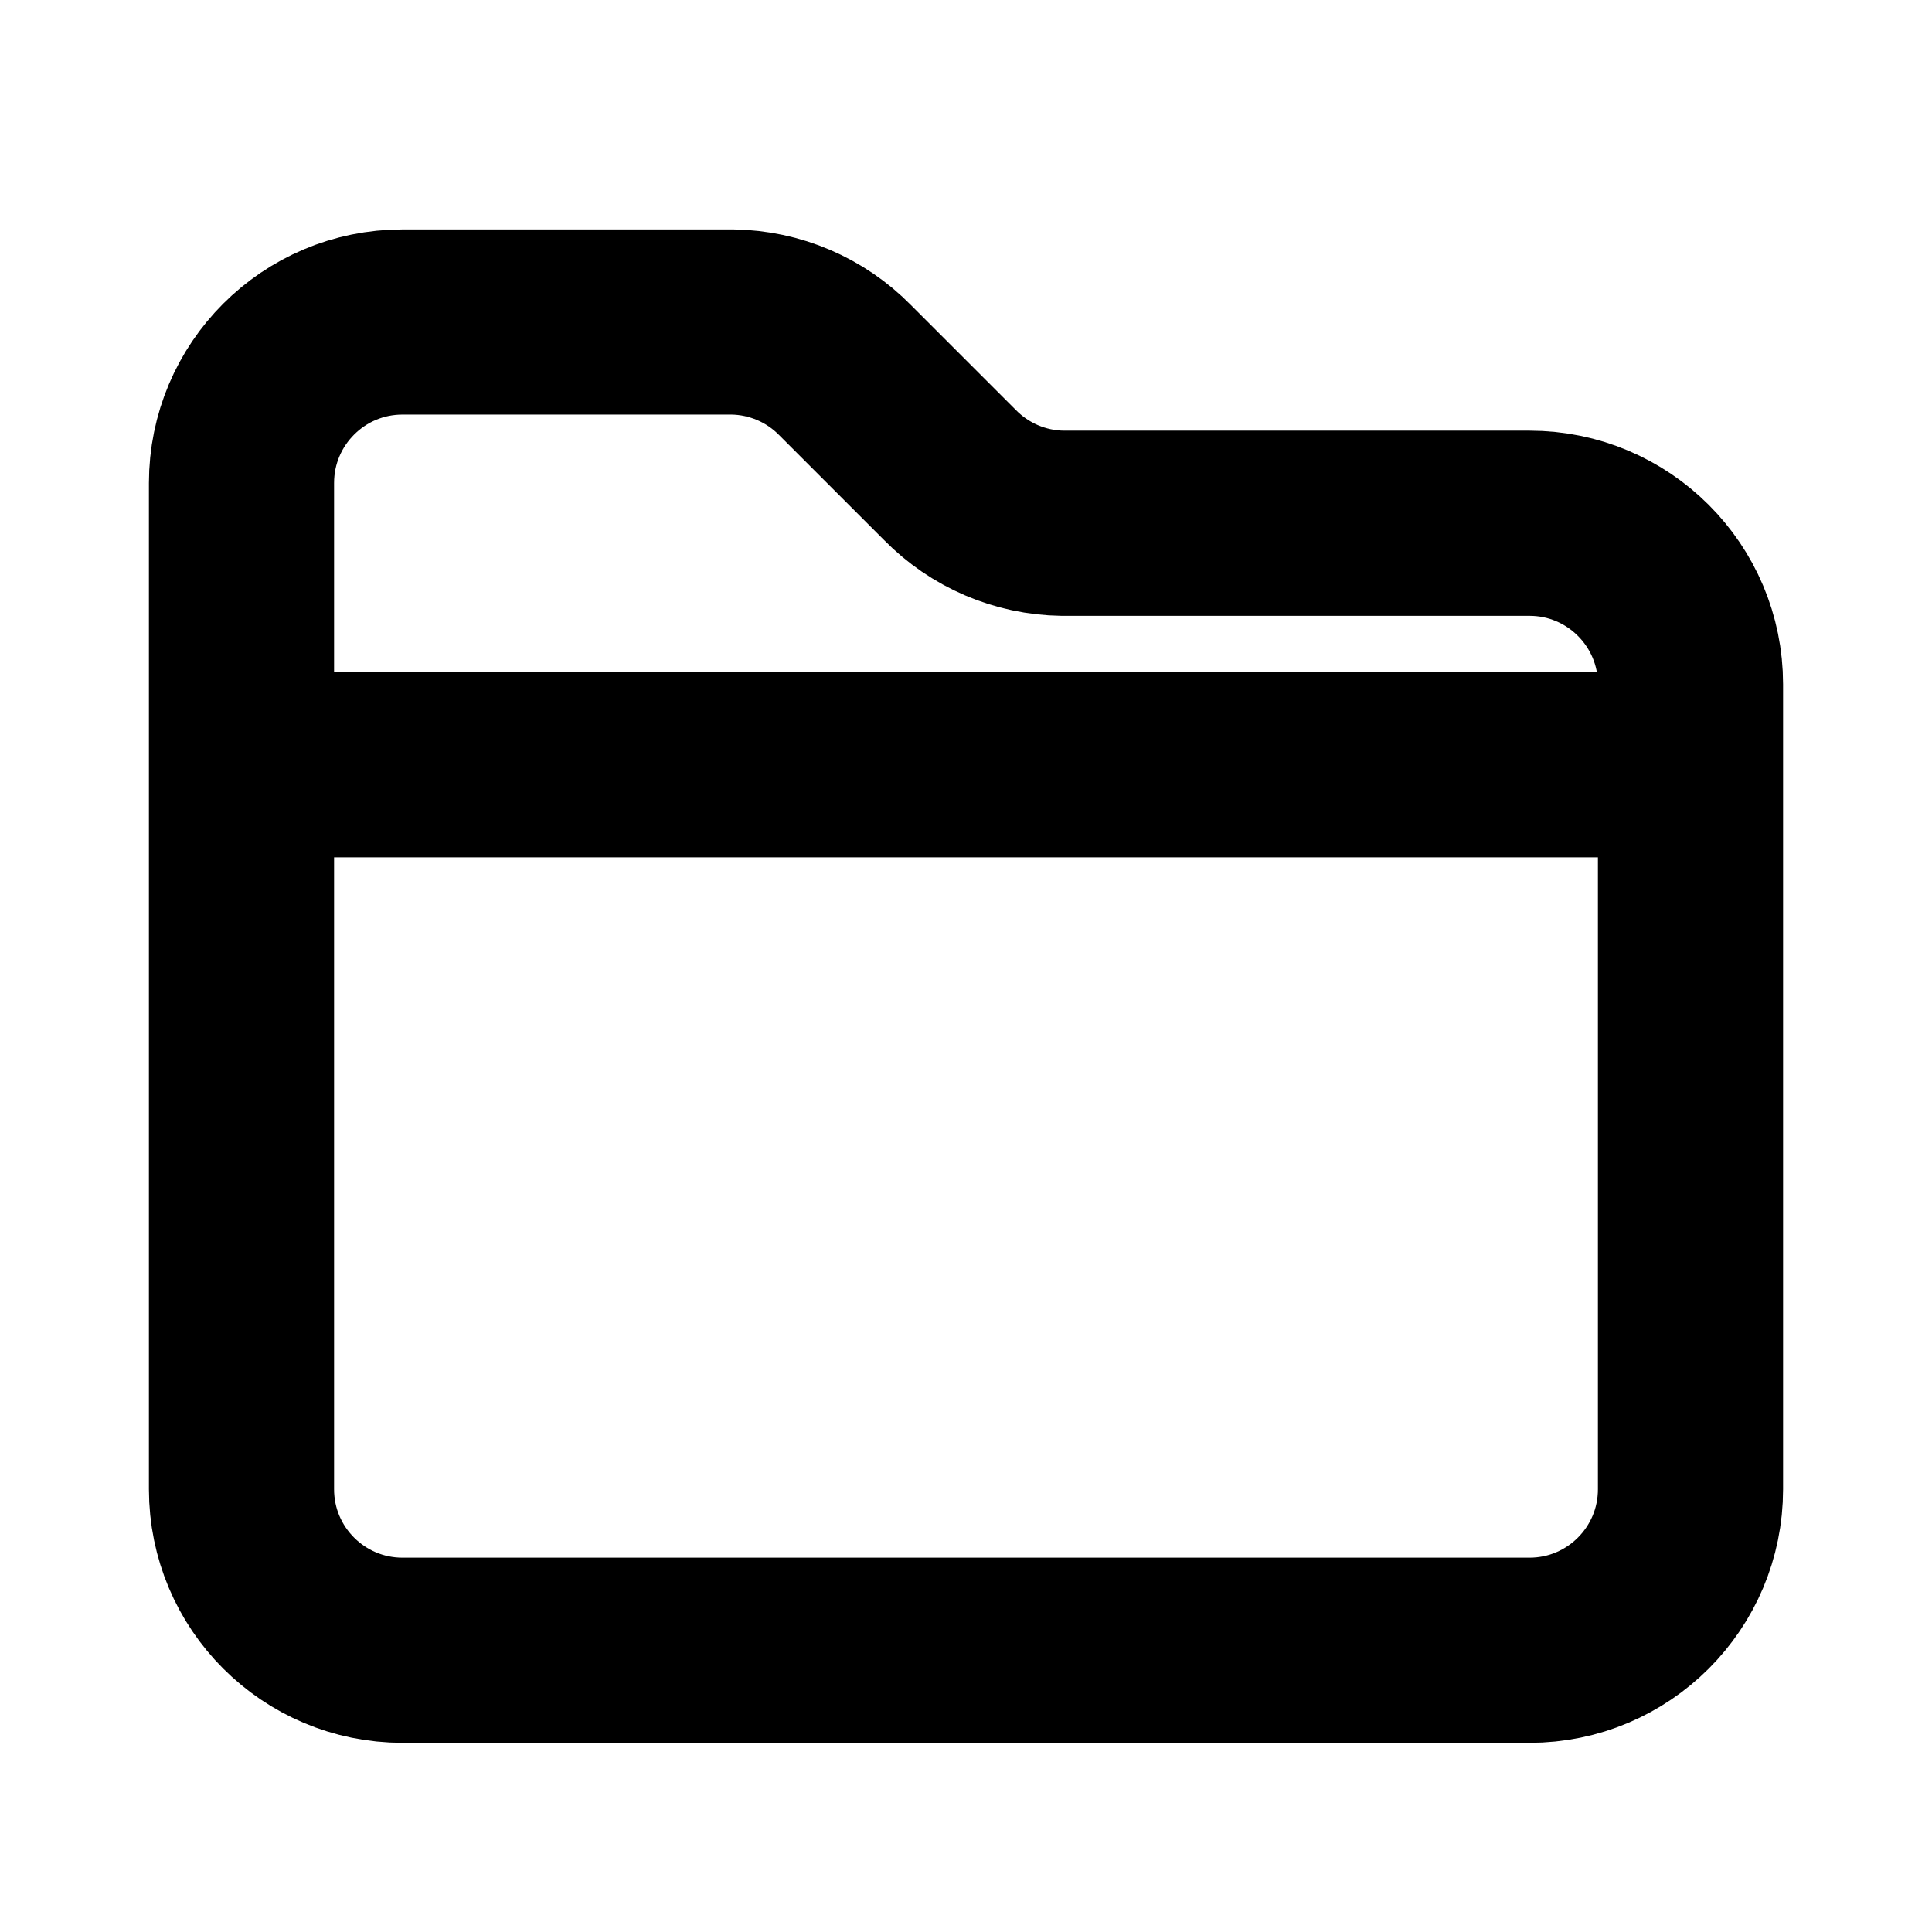
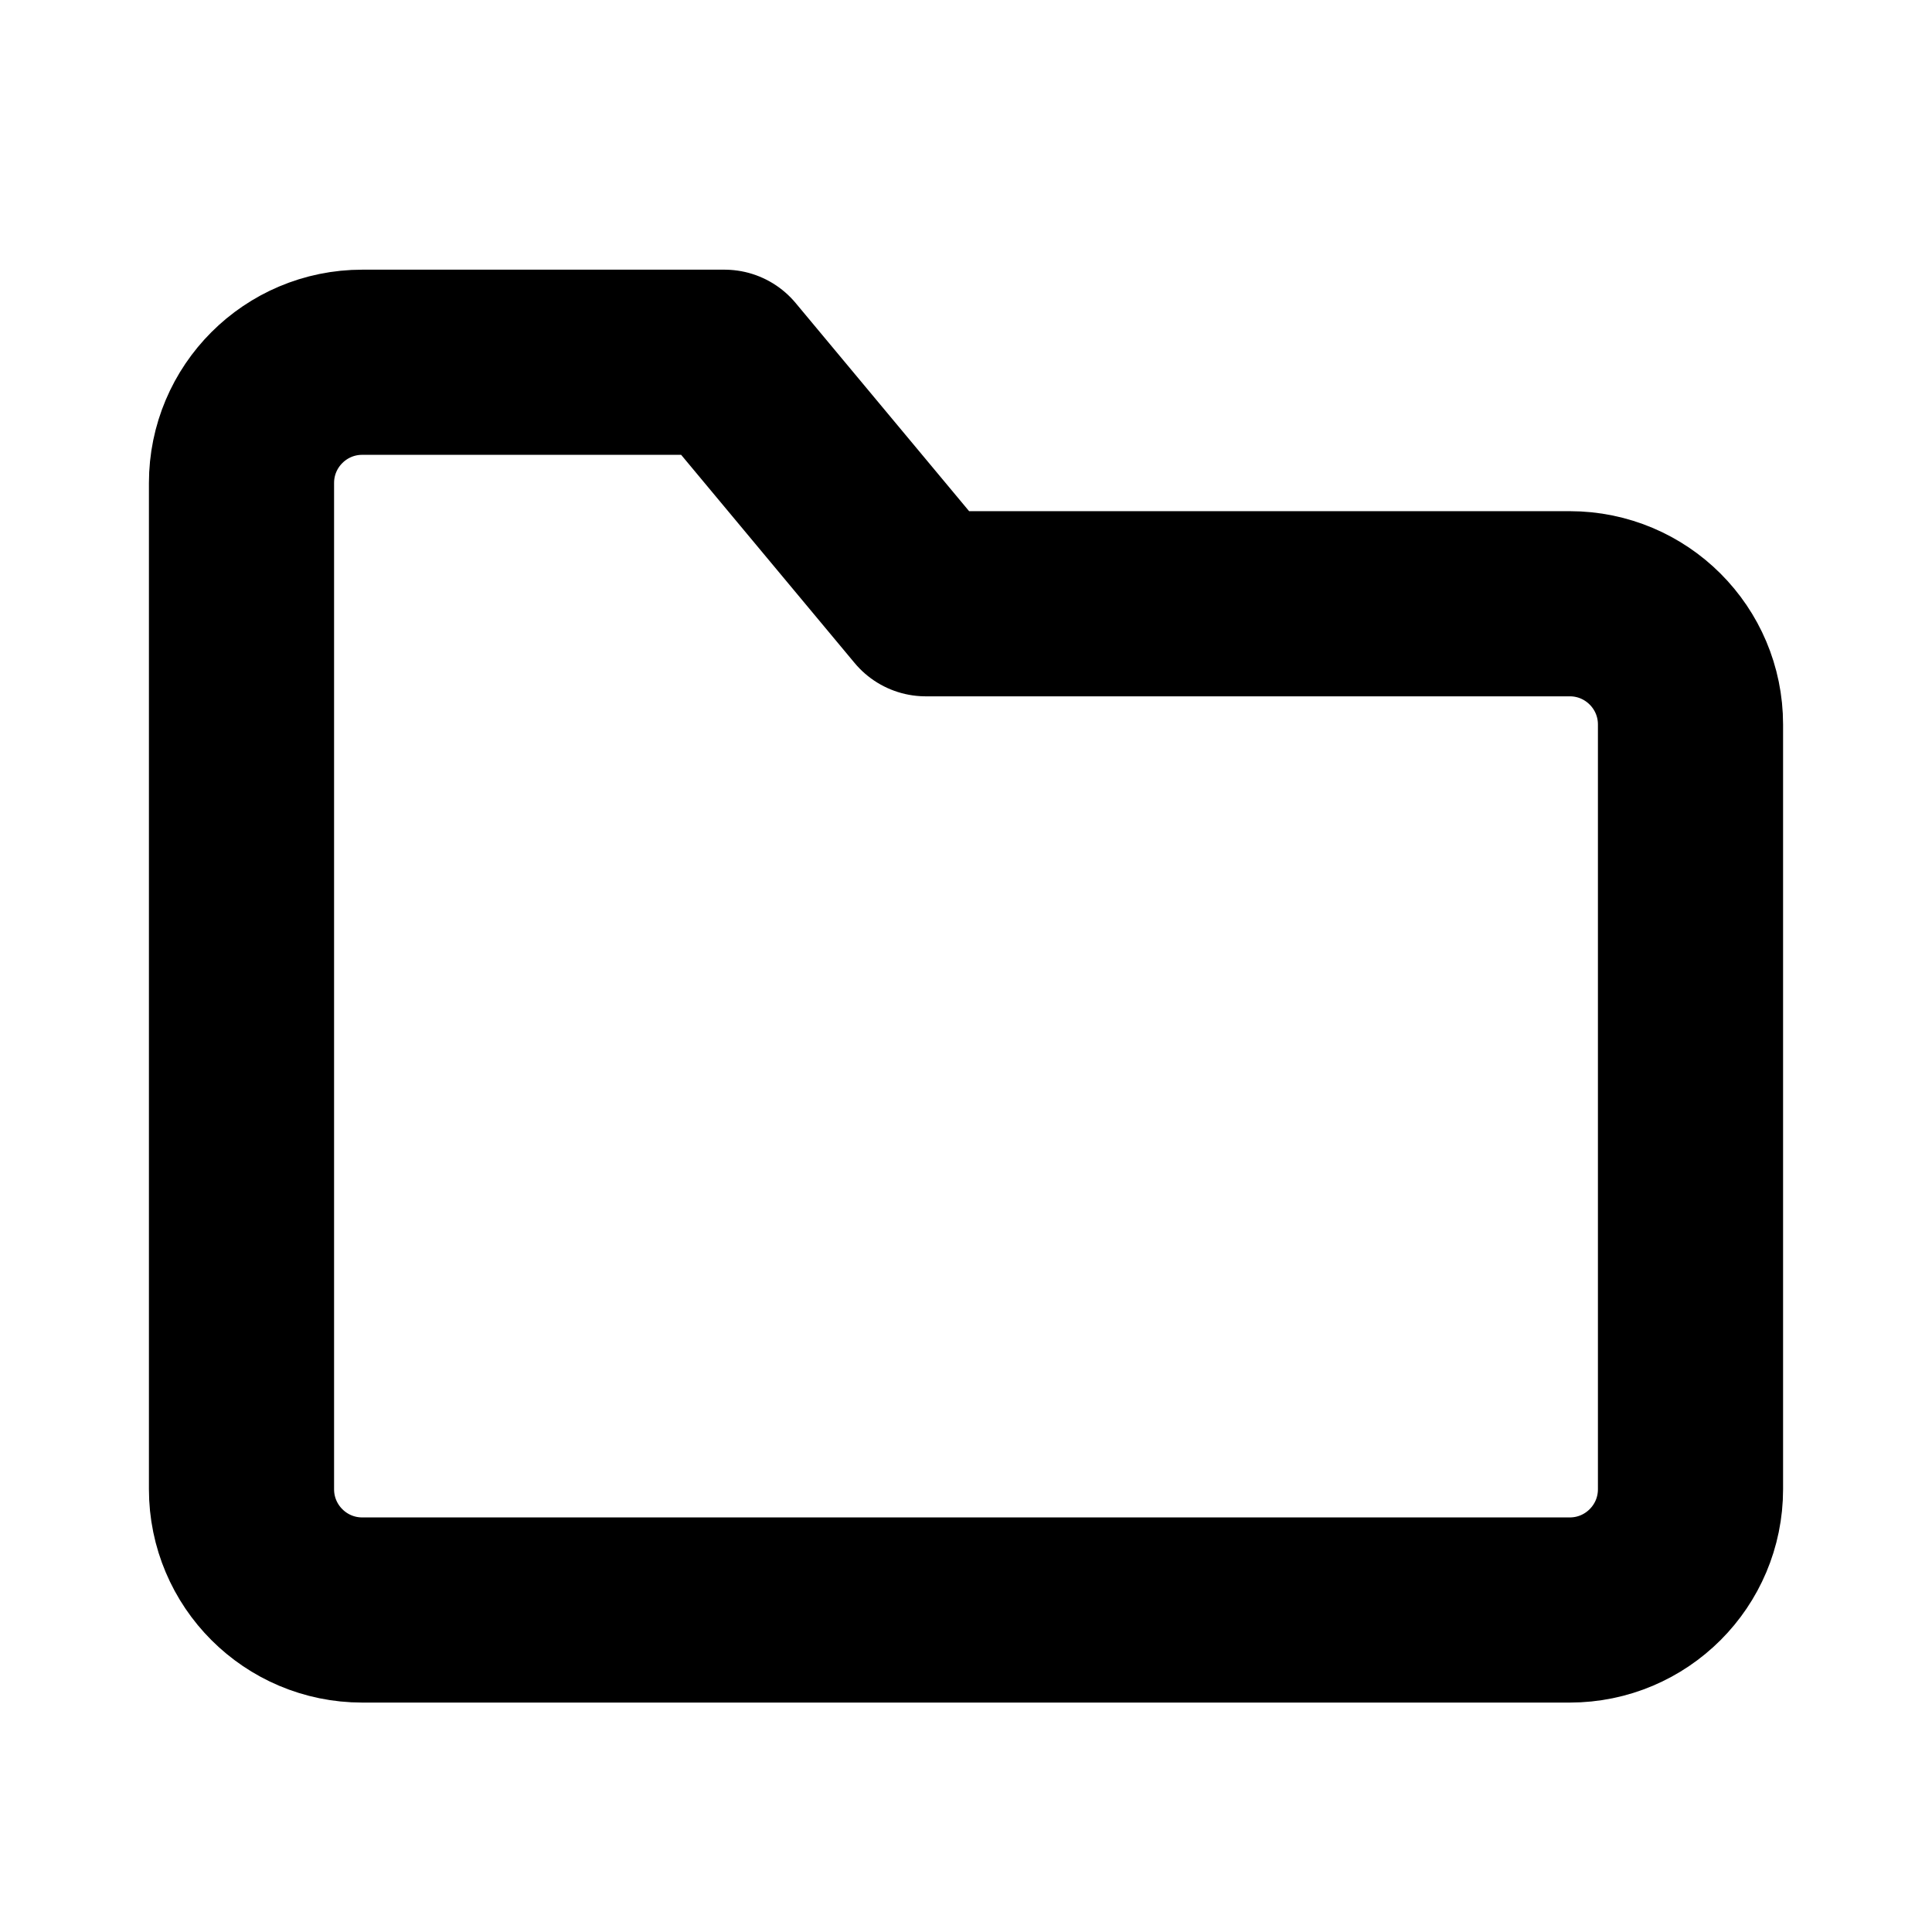
<svg xmlns="http://www.w3.org/2000/svg" width="100%" height="100%" viewBox="0 0 24 24" fill="none" stroke="currentColor" stroke-width="2.3" stroke-linecap="round" stroke-linejoin="round" aria-hidden="true" focusable="false" data-macro-icon="folder-simple-bold">
-   <path d="M3 7.5V6a2 2 0 0 1 2-2h4.1a2 2 0 0 1 1.4.6l1.3 1.3a2 2 0 0 0 1.4.6H19a2 2 0 0 1 2 2v10a2 2 0 0 1-2 2H5a2 2 0 0 1-2-2Zm0 2h18" />
+   <path d="M3 6a1.5 1.5 0 0 1 1.5-1.5H9l2.5 3H19.5A1.5 1.5 0 0 1 21 9v9.5a1.5 1.5 0 0 1-1.5 1.5h-15A1.5 1.5 0 0 1 3 18.5Z" />
</svg>
